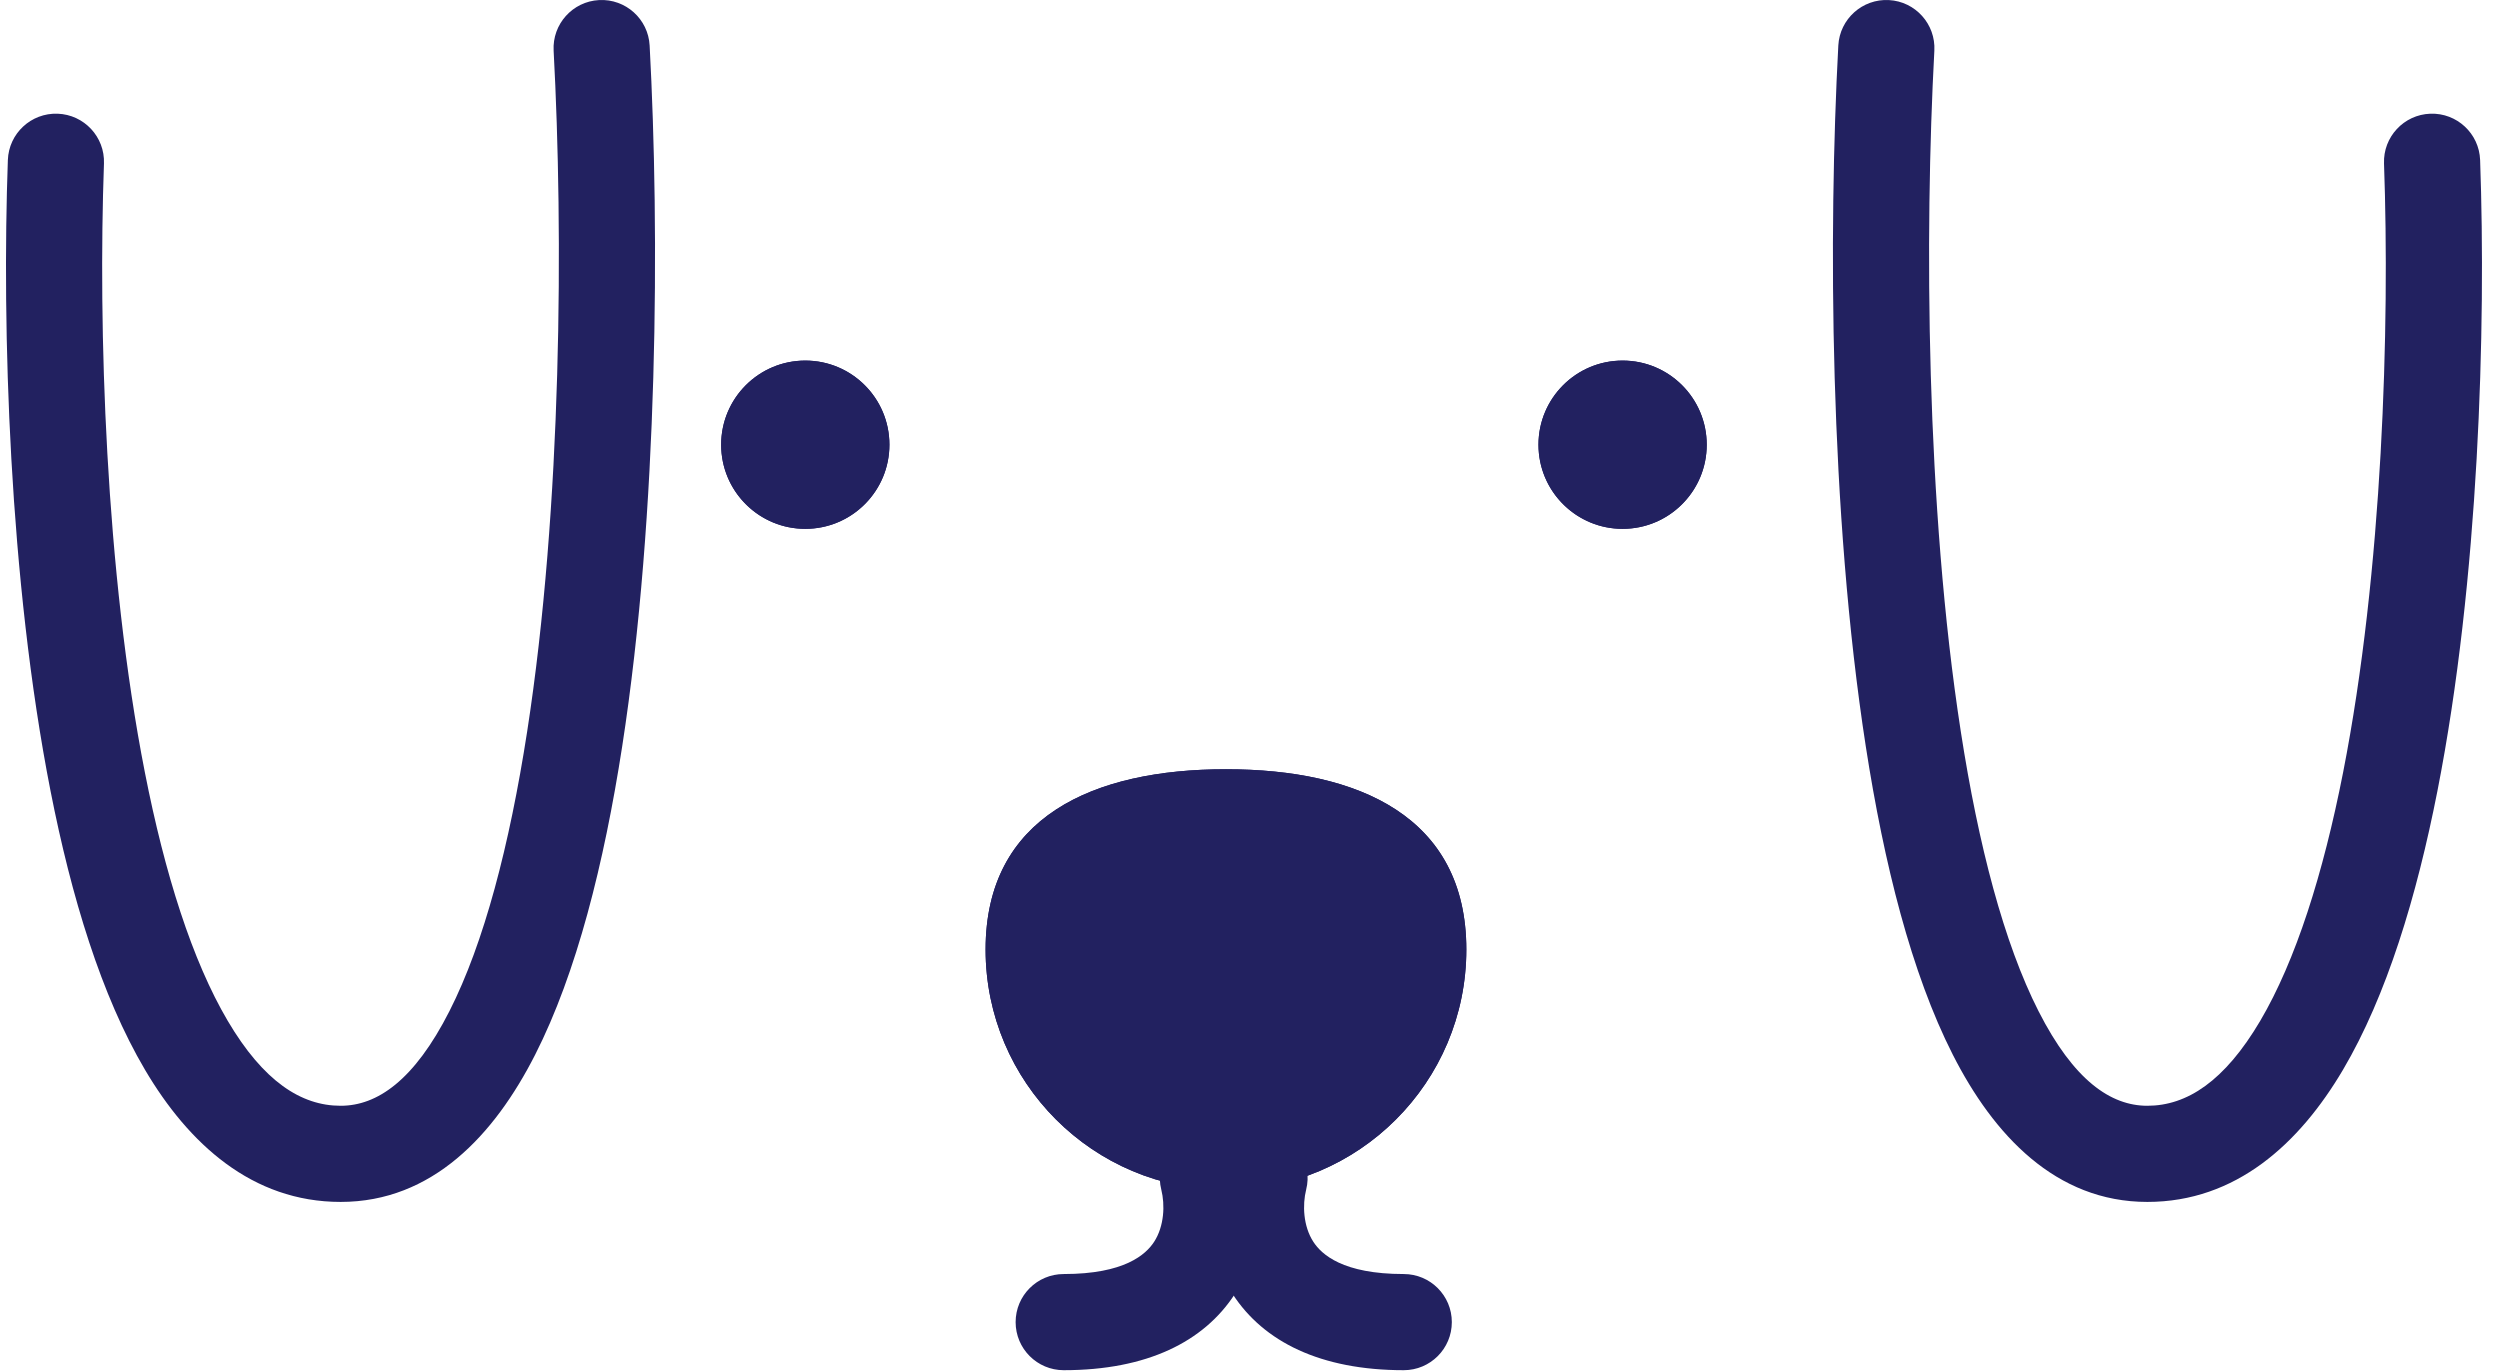
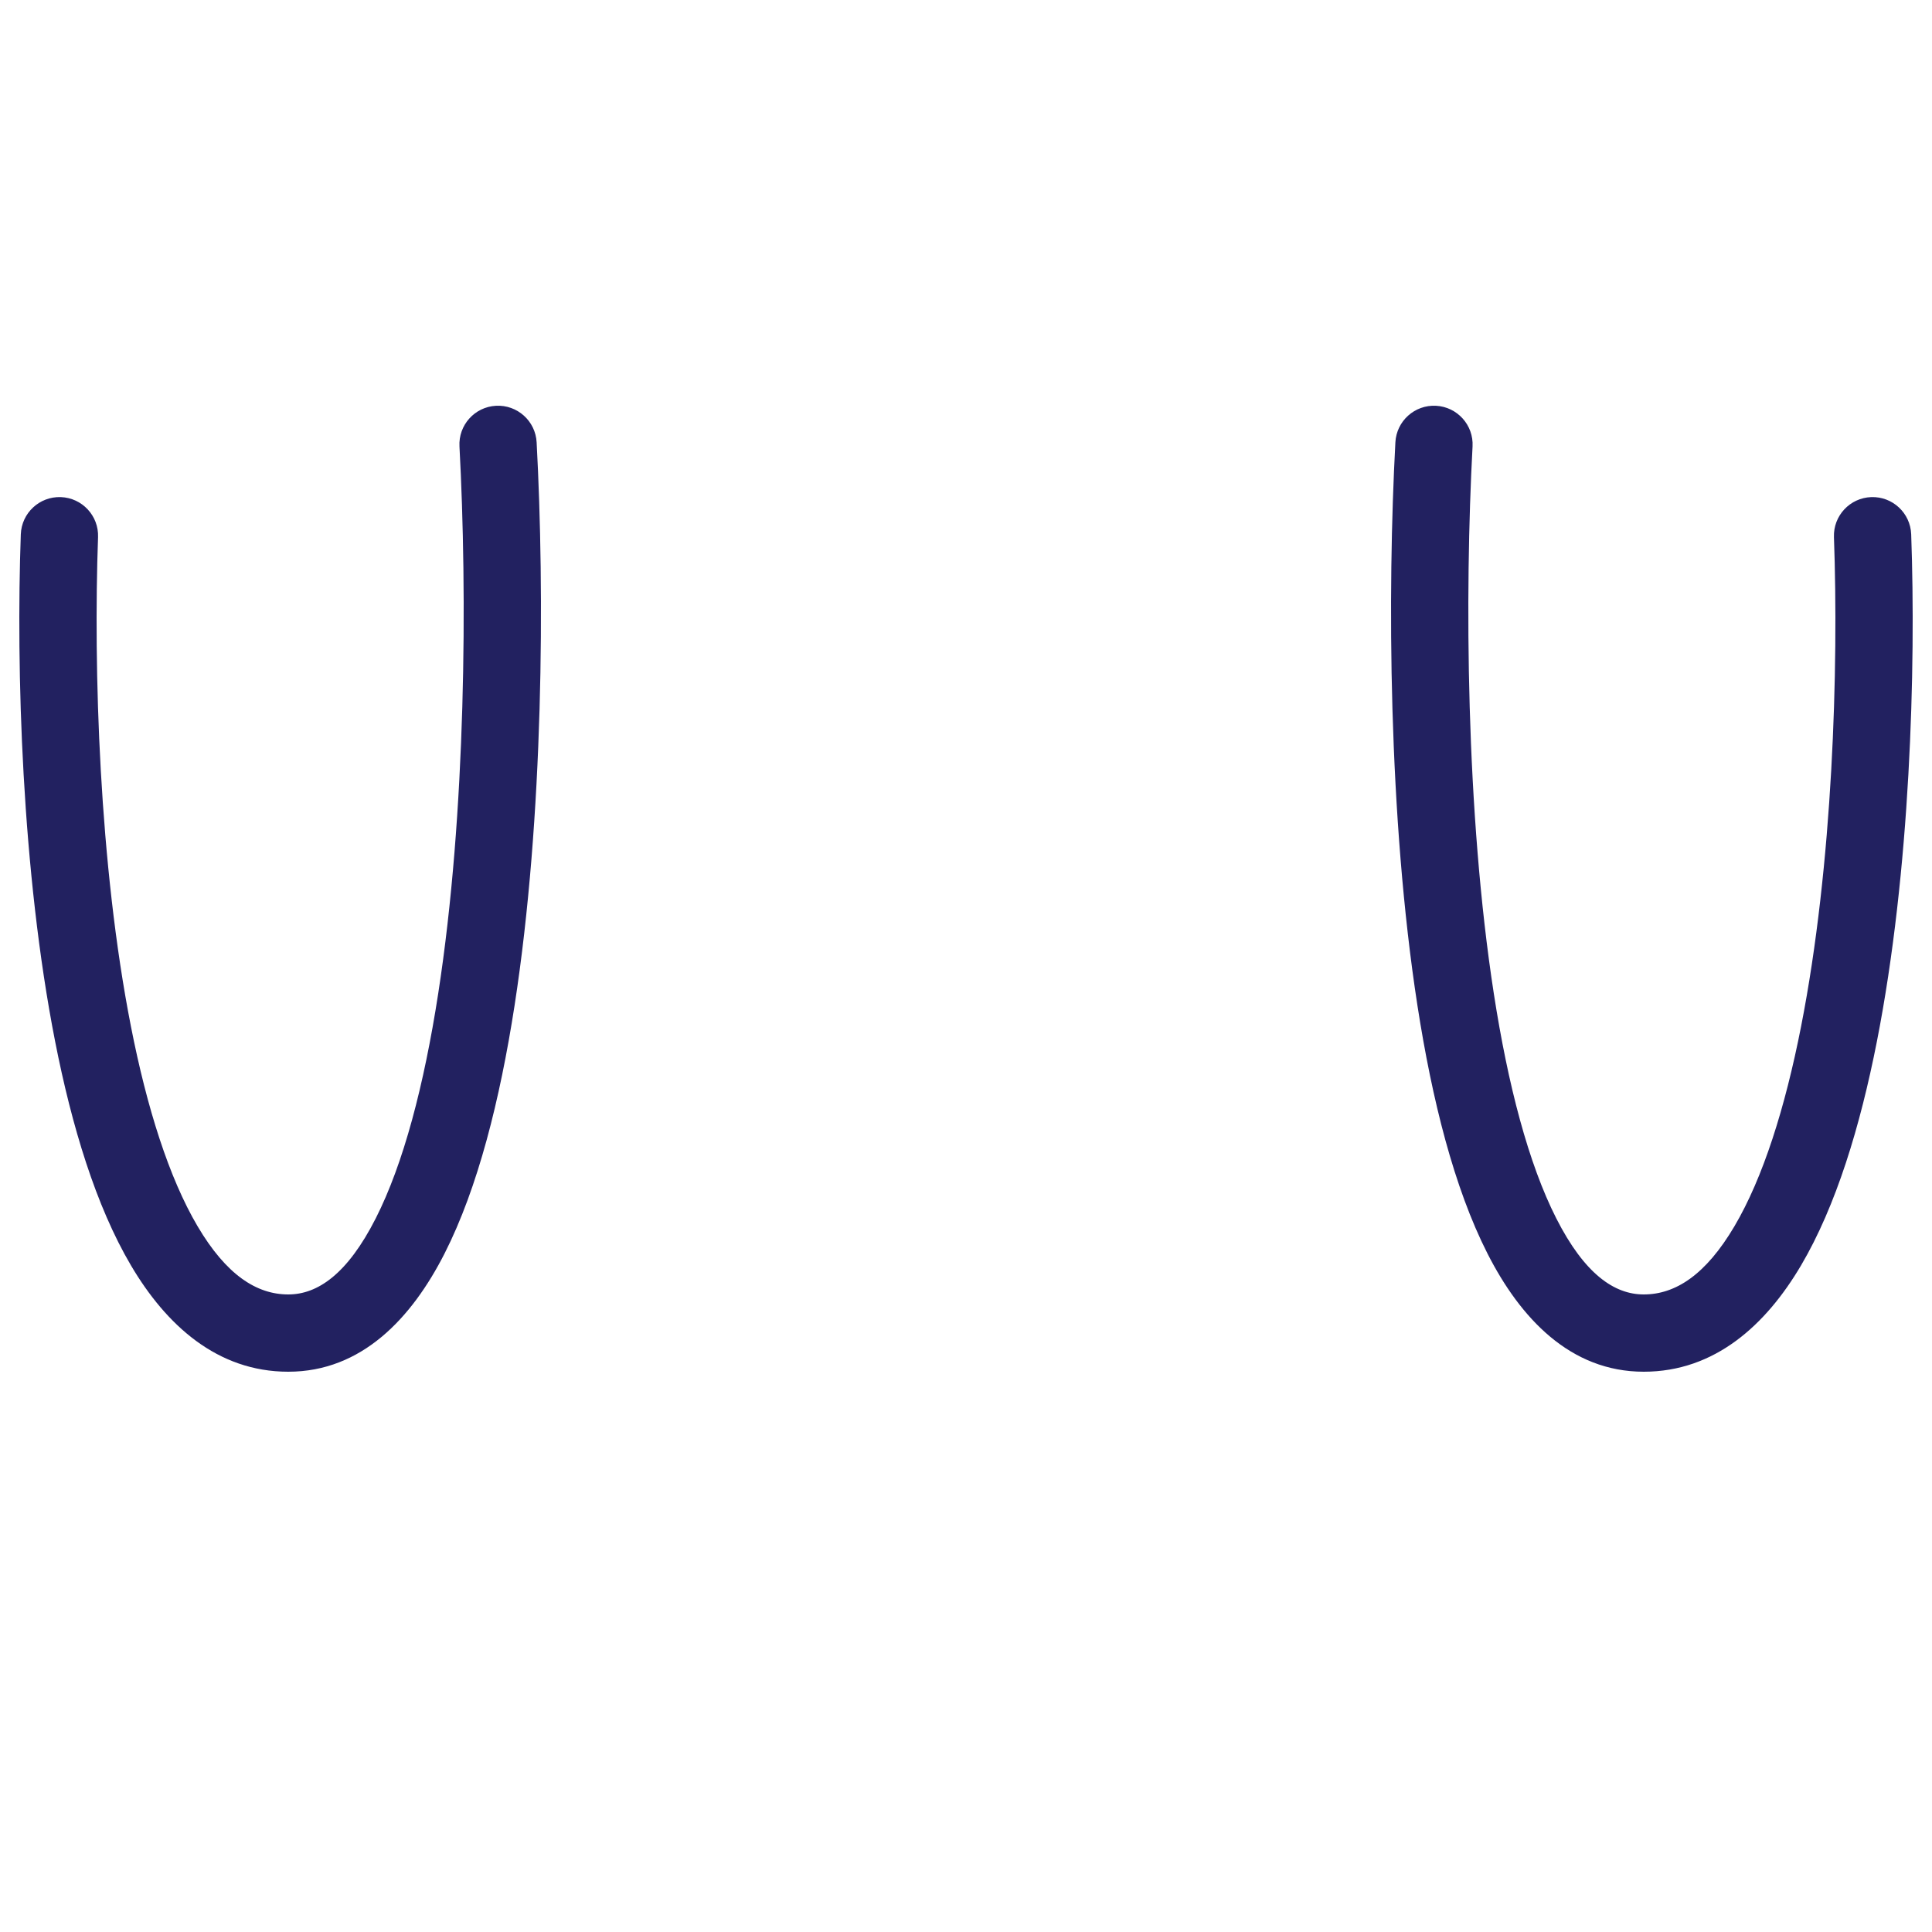
- <svg xmlns="http://www.w3.org/2000/svg" width="104" height="57" viewBox="0 0 104 57" fill="none">
-   <path d="M30 18.5C30 20.433 31.567 22 33.5 22C35.433 22 37 20.433 37 18.5C37 16.567 35.433 15 33.5 15C31.567 15 30 16.567 30 18.5Z" fill="#222160" />
-   <path d="M33 18.5L33.01 18.399C33.049 18.204 33.204 18.05 33.399 18.01L33.5 18C33.776 18 34 18.224 34 18.5L33.99 18.601C33.944 18.829 33.742 19 33.5 19L33.5 22L33.679 21.995C35.529 21.902 37 20.373 37 18.5C37 16.567 35.433 15 33.5 15C31.567 15 30 16.567 30 18.5L30.005 18.68C30.098 20.529 31.627 22 33.5 22L33.5 19C33.258 19 33.056 18.829 33.01 18.601L33 18.5Z" fill="#222160" />
-   <path d="M64 18.5C64 20.433 65.567 22 67.5 22C69.433 22 71 20.433 71 18.5C71 16.567 69.433 15 67.5 15C65.567 15 64 16.567 64 18.5Z" fill="#222160" />
-   <path d="M67 18.5L67.01 18.399C67.049 18.204 67.204 18.05 67.399 18.01L67.5 18C67.776 18 68 18.224 68 18.5L67.99 18.601C67.944 18.829 67.742 19 67.5 19L67.5 22L67.679 21.995C69.529 21.902 71 20.373 71 18.5C71 16.567 69.433 15 67.5 15C65.567 15 64 16.567 64 18.5L64.005 18.68C64.098 20.529 65.627 22 67.5 22L67.5 19C67.258 19 67.056 18.829 67.01 18.601L67 18.5Z" fill="#222160" />
-   <path d="M61 39.5C61 45.023 56.523 49.5 51 49.5C45.477 49.5 41 45.023 41 39.5C41 33.977 45.477 32 51 32C56.523 32 61 33.977 61 39.5Z" fill="#222160" />
-   <path d="M57 39.5C57 38.018 56.503 37.434 55.88 37.025C54.996 36.447 53.394 36 51 36C48.606 36 47.003 36.447 46.12 37.025C45.496 37.434 45 38.018 45 39.5C45 42.814 47.686 45.5 51 45.5V49.5C45.477 49.5 41 45.023 41 39.5C41 33.977 45.477 32 51 32C56.523 32 61 33.977 61 39.5C61 45.023 56.523 49.5 51 49.5V45.5C54.313 45.5 57 42.814 57 39.5Z" fill="#222160" />
-   <path d="M49.764 47.06C50.836 46.792 51.922 47.443 52.19 48.515C52.531 49.876 52.566 51.99 51.364 53.84C50.08 55.815 47.715 57 44.25 57C43.145 57 42.25 56.105 42.25 55C42.25 53.895 43.145 53 44.25 53C46.785 53 47.669 52.185 48.011 51.66C48.433 51.01 48.469 50.124 48.309 49.485C48.041 48.414 48.693 47.328 49.764 47.06Z" fill="#222160" />
-   <path d="M52.882 47.06C51.81 46.792 50.724 47.443 50.456 48.515C50.115 49.876 50.08 51.99 51.282 53.84C52.566 55.815 54.931 57 58.396 57C59.501 57 60.396 56.105 60.396 55C60.396 53.895 59.501 53 58.396 53C55.861 53 54.977 52.185 54.636 51.66C54.213 51.01 54.177 50.124 54.337 49.485C54.605 48.414 53.953 47.328 52.882 47.06Z" fill="#222160" />
-   <path d="M24.921 0.003C26.023 -0.056 26.966 0.79 27.025 1.893C27.441 9.636 27.395 21.287 25.882 31.057C25.128 35.921 23.988 40.479 22.263 43.874C20.565 47.218 17.981 50 14.171 50C10.486 50 7.846 47.579 6.031 44.502C4.213 41.42 2.965 37.293 2.103 32.909C0.373 24.106 0.077 13.622 0.327 6.657C0.366 5.553 1.293 4.691 2.397 4.73C3.501 4.77 4.365 5.697 4.325 6.801C4.081 13.593 4.378 23.744 6.028 32.138C6.856 36.352 7.996 39.962 9.475 42.47C10.957 44.981 12.525 46 14.171 46C15.69 46 17.232 44.948 18.697 42.063C20.136 39.23 21.197 35.162 21.928 30.443C23.384 21.047 23.438 9.698 23.031 2.107C22.972 1.005 23.818 0.062 24.921 0.003Z" fill="#222160" />
-   <path d="M78.579 0.003C77.476 -0.056 76.534 0.79 76.474 1.893C76.059 9.636 76.104 21.287 77.618 31.057C78.372 35.921 79.512 40.479 81.236 43.874C82.935 47.218 85.519 50 89.329 50C93.013 50 95.653 47.579 97.469 44.502C99.287 41.42 100.534 37.293 101.396 32.909C103.127 24.106 103.423 13.622 103.173 6.657C103.133 5.553 102.206 4.691 101.102 4.73C99.999 4.77 99.135 5.697 99.175 6.801C99.418 13.593 99.121 23.744 97.472 32.138C96.643 36.352 95.503 39.962 94.024 42.47C92.542 44.981 90.975 46 89.329 46C87.809 46 86.268 44.948 84.802 42.063C83.363 39.23 82.302 35.162 81.571 30.443C80.115 21.047 80.061 9.698 80.469 2.107C80.528 1.005 79.682 0.062 78.579 0.003Z" fill="#222160" />
+ <svg xmlns="http://www.w3.org/2000/svg" width="100" height="100" viewBox="0 0 100 100" fill="none">
+   <path d="M25.671 21.003C26.774 20.944 27.716 21.79 27.776 22.893C28.191 30.636 28.146 42.287 26.632 52.057C25.878 56.921 24.738 61.479 23.014 64.874C21.315 68.218 18.731 71 14.921 71C11.237 71 8.597 68.579 6.781 65.502C4.963 62.42 3.716 58.293 2.854 53.909C1.123 45.106 0.828 34.622 1.077 27.657C1.117 26.553 2.044 25.691 3.148 25.73C4.252 25.77 5.115 26.697 5.075 27.801C4.832 34.593 5.128 44.744 6.779 53.138C7.607 57.352 8.747 60.962 10.226 63.47C11.708 65.981 13.275 67 14.921 67C16.441 67 17.982 65.948 19.448 63.063C20.887 60.23 21.948 56.162 22.679 51.443C24.135 42.047 24.189 30.698 23.782 23.107C23.722 22.005 24.568 21.062 25.671 21.003Z" fill="#222160" />
+   <path d="M74.329 21.003C73.227 20.944 72.284 21.79 72.225 22.893C71.809 30.636 71.855 42.287 73.368 52.057C74.122 56.921 75.262 61.479 76.987 64.874C78.685 68.218 81.269 71 85.079 71C88.763 71 91.403 68.579 93.219 65.502C95.037 62.42 96.285 58.293 97.147 53.909C98.877 45.106 99.173 34.622 98.923 27.657C98.883 26.553 97.957 25.691 96.853 25.73C95.749 25.77 94.885 26.697 94.925 27.801C95.169 34.593 94.872 44.744 93.222 53.138C92.394 57.352 91.254 60.962 89.775 63.47C88.293 65.981 86.725 67 85.079 67C83.56 67 82.018 65.948 80.553 63.063C79.114 60.23 78.053 56.162 77.322 51.443C75.866 42.047 75.812 30.698 76.219 23.107C76.278 22.005 75.432 21.062 74.329 21.003Z" fill="#222160" />
</svg>
